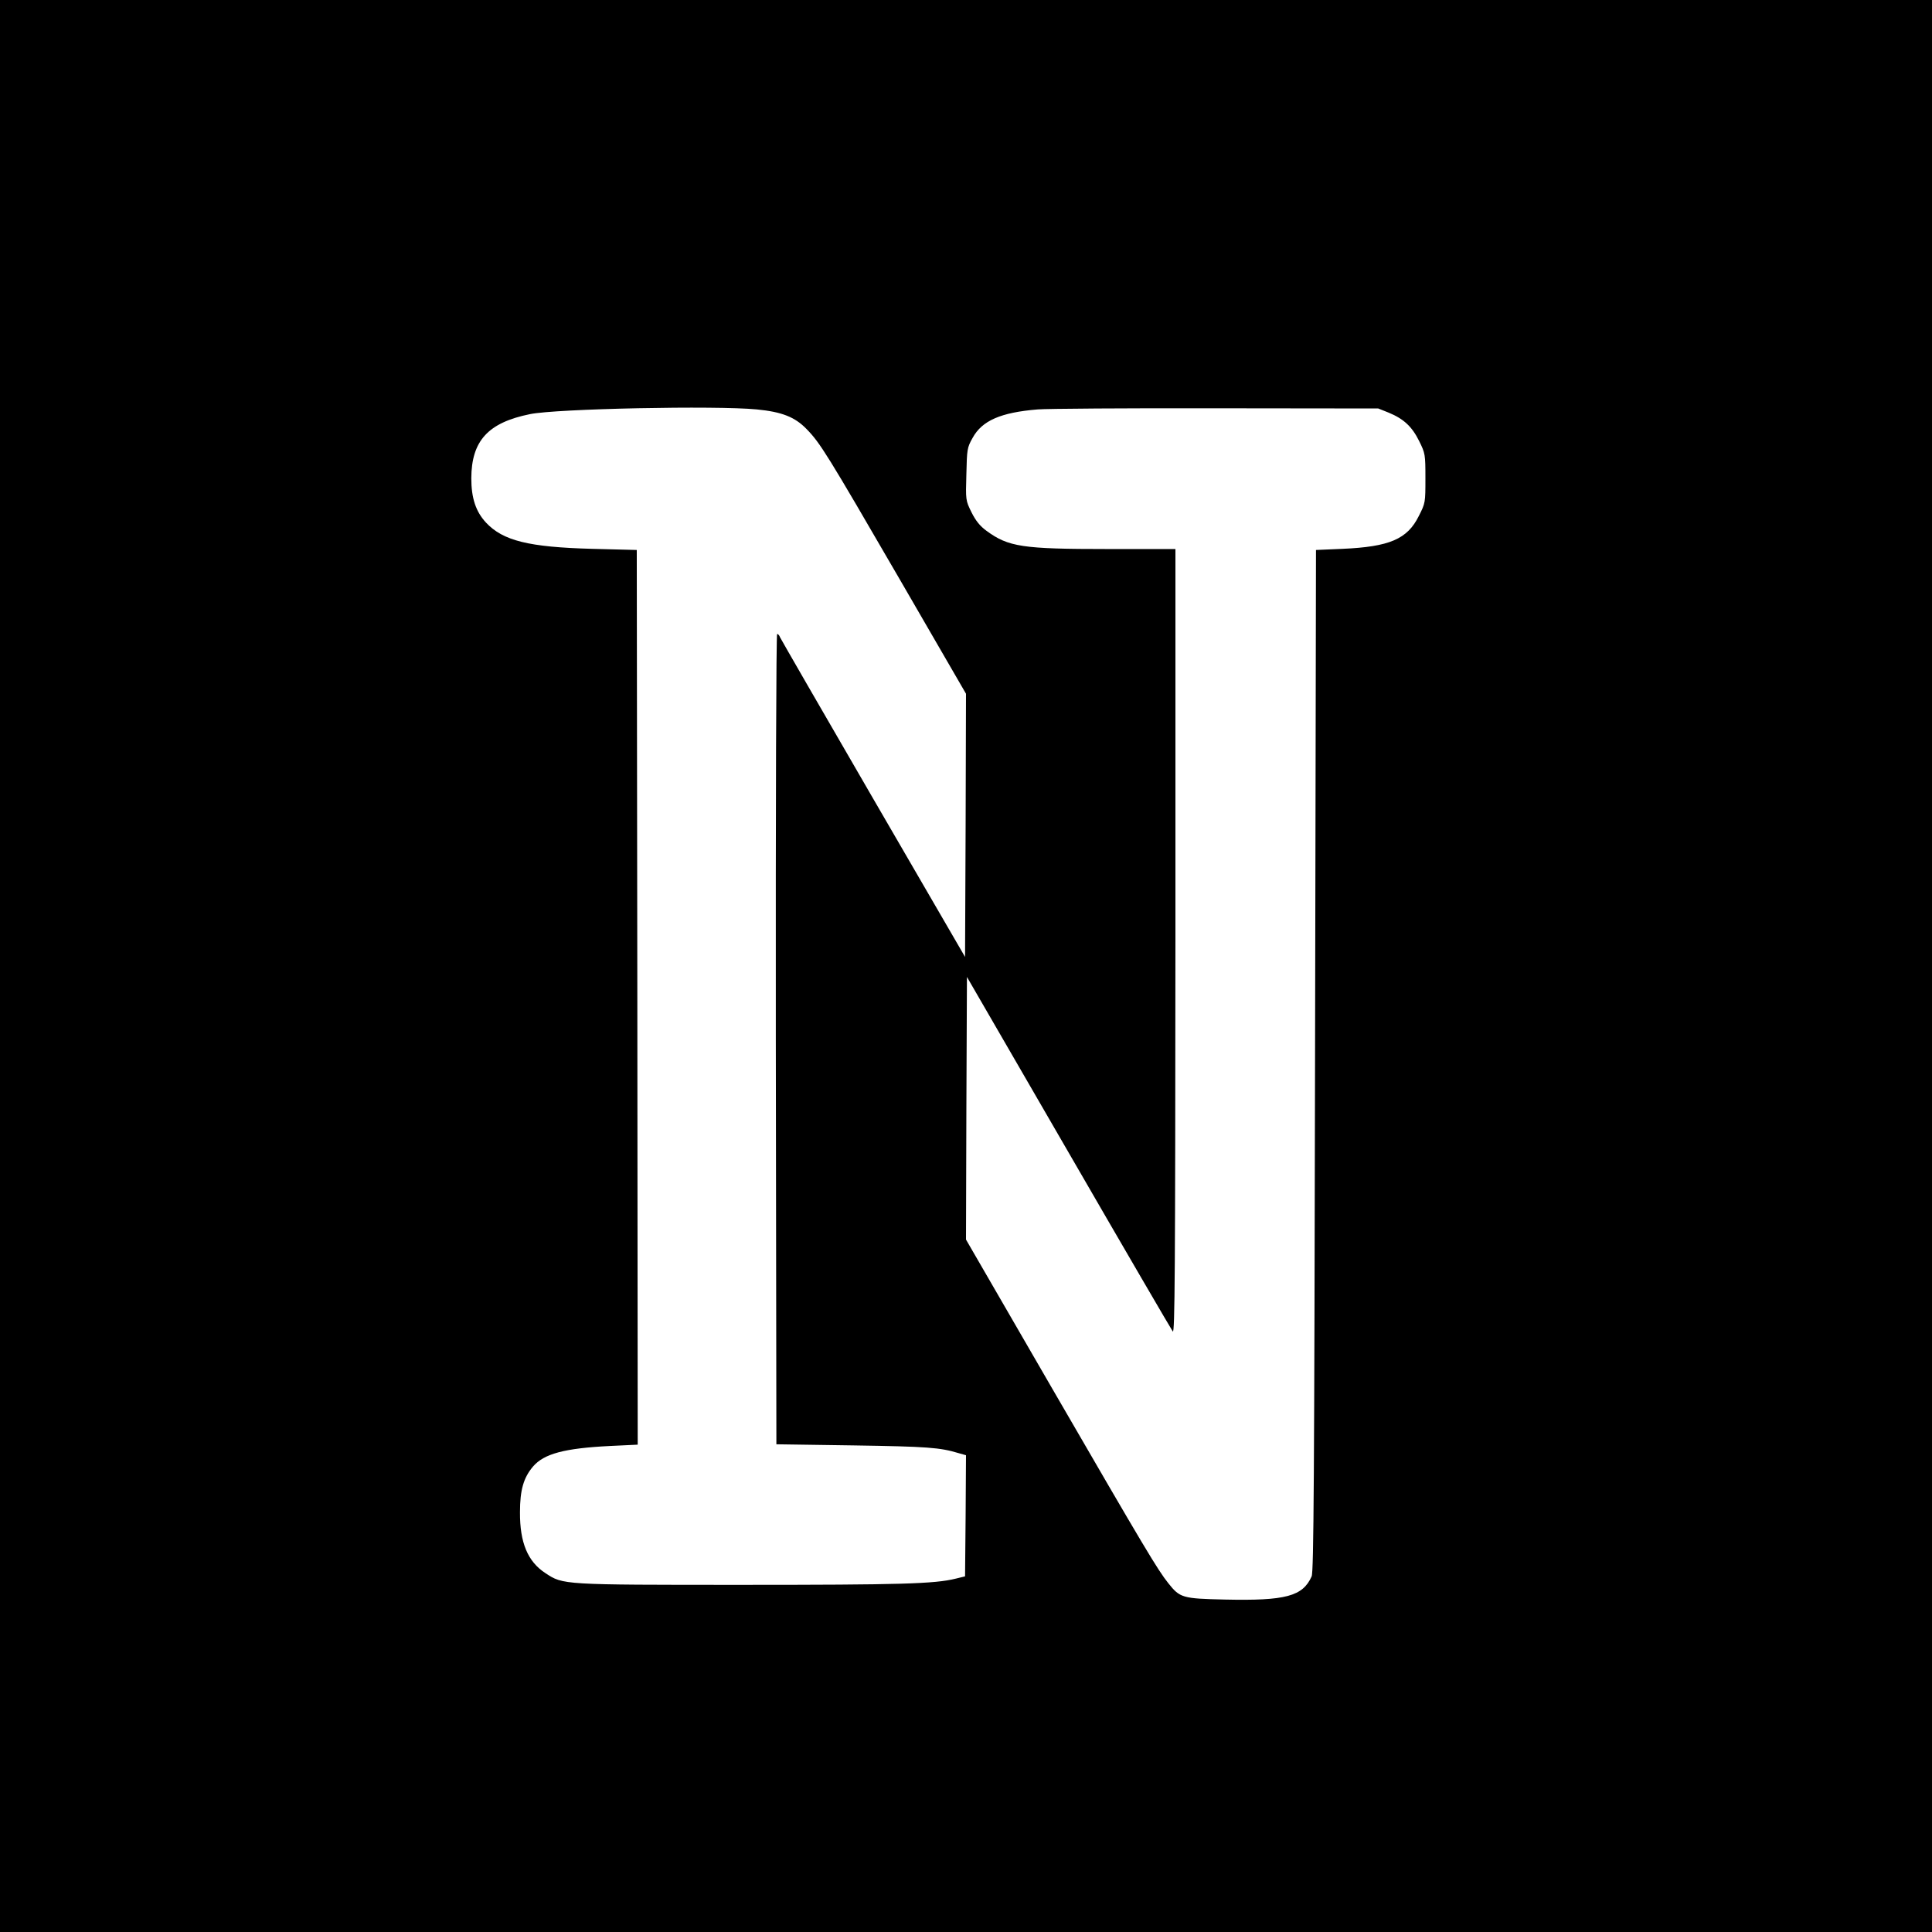
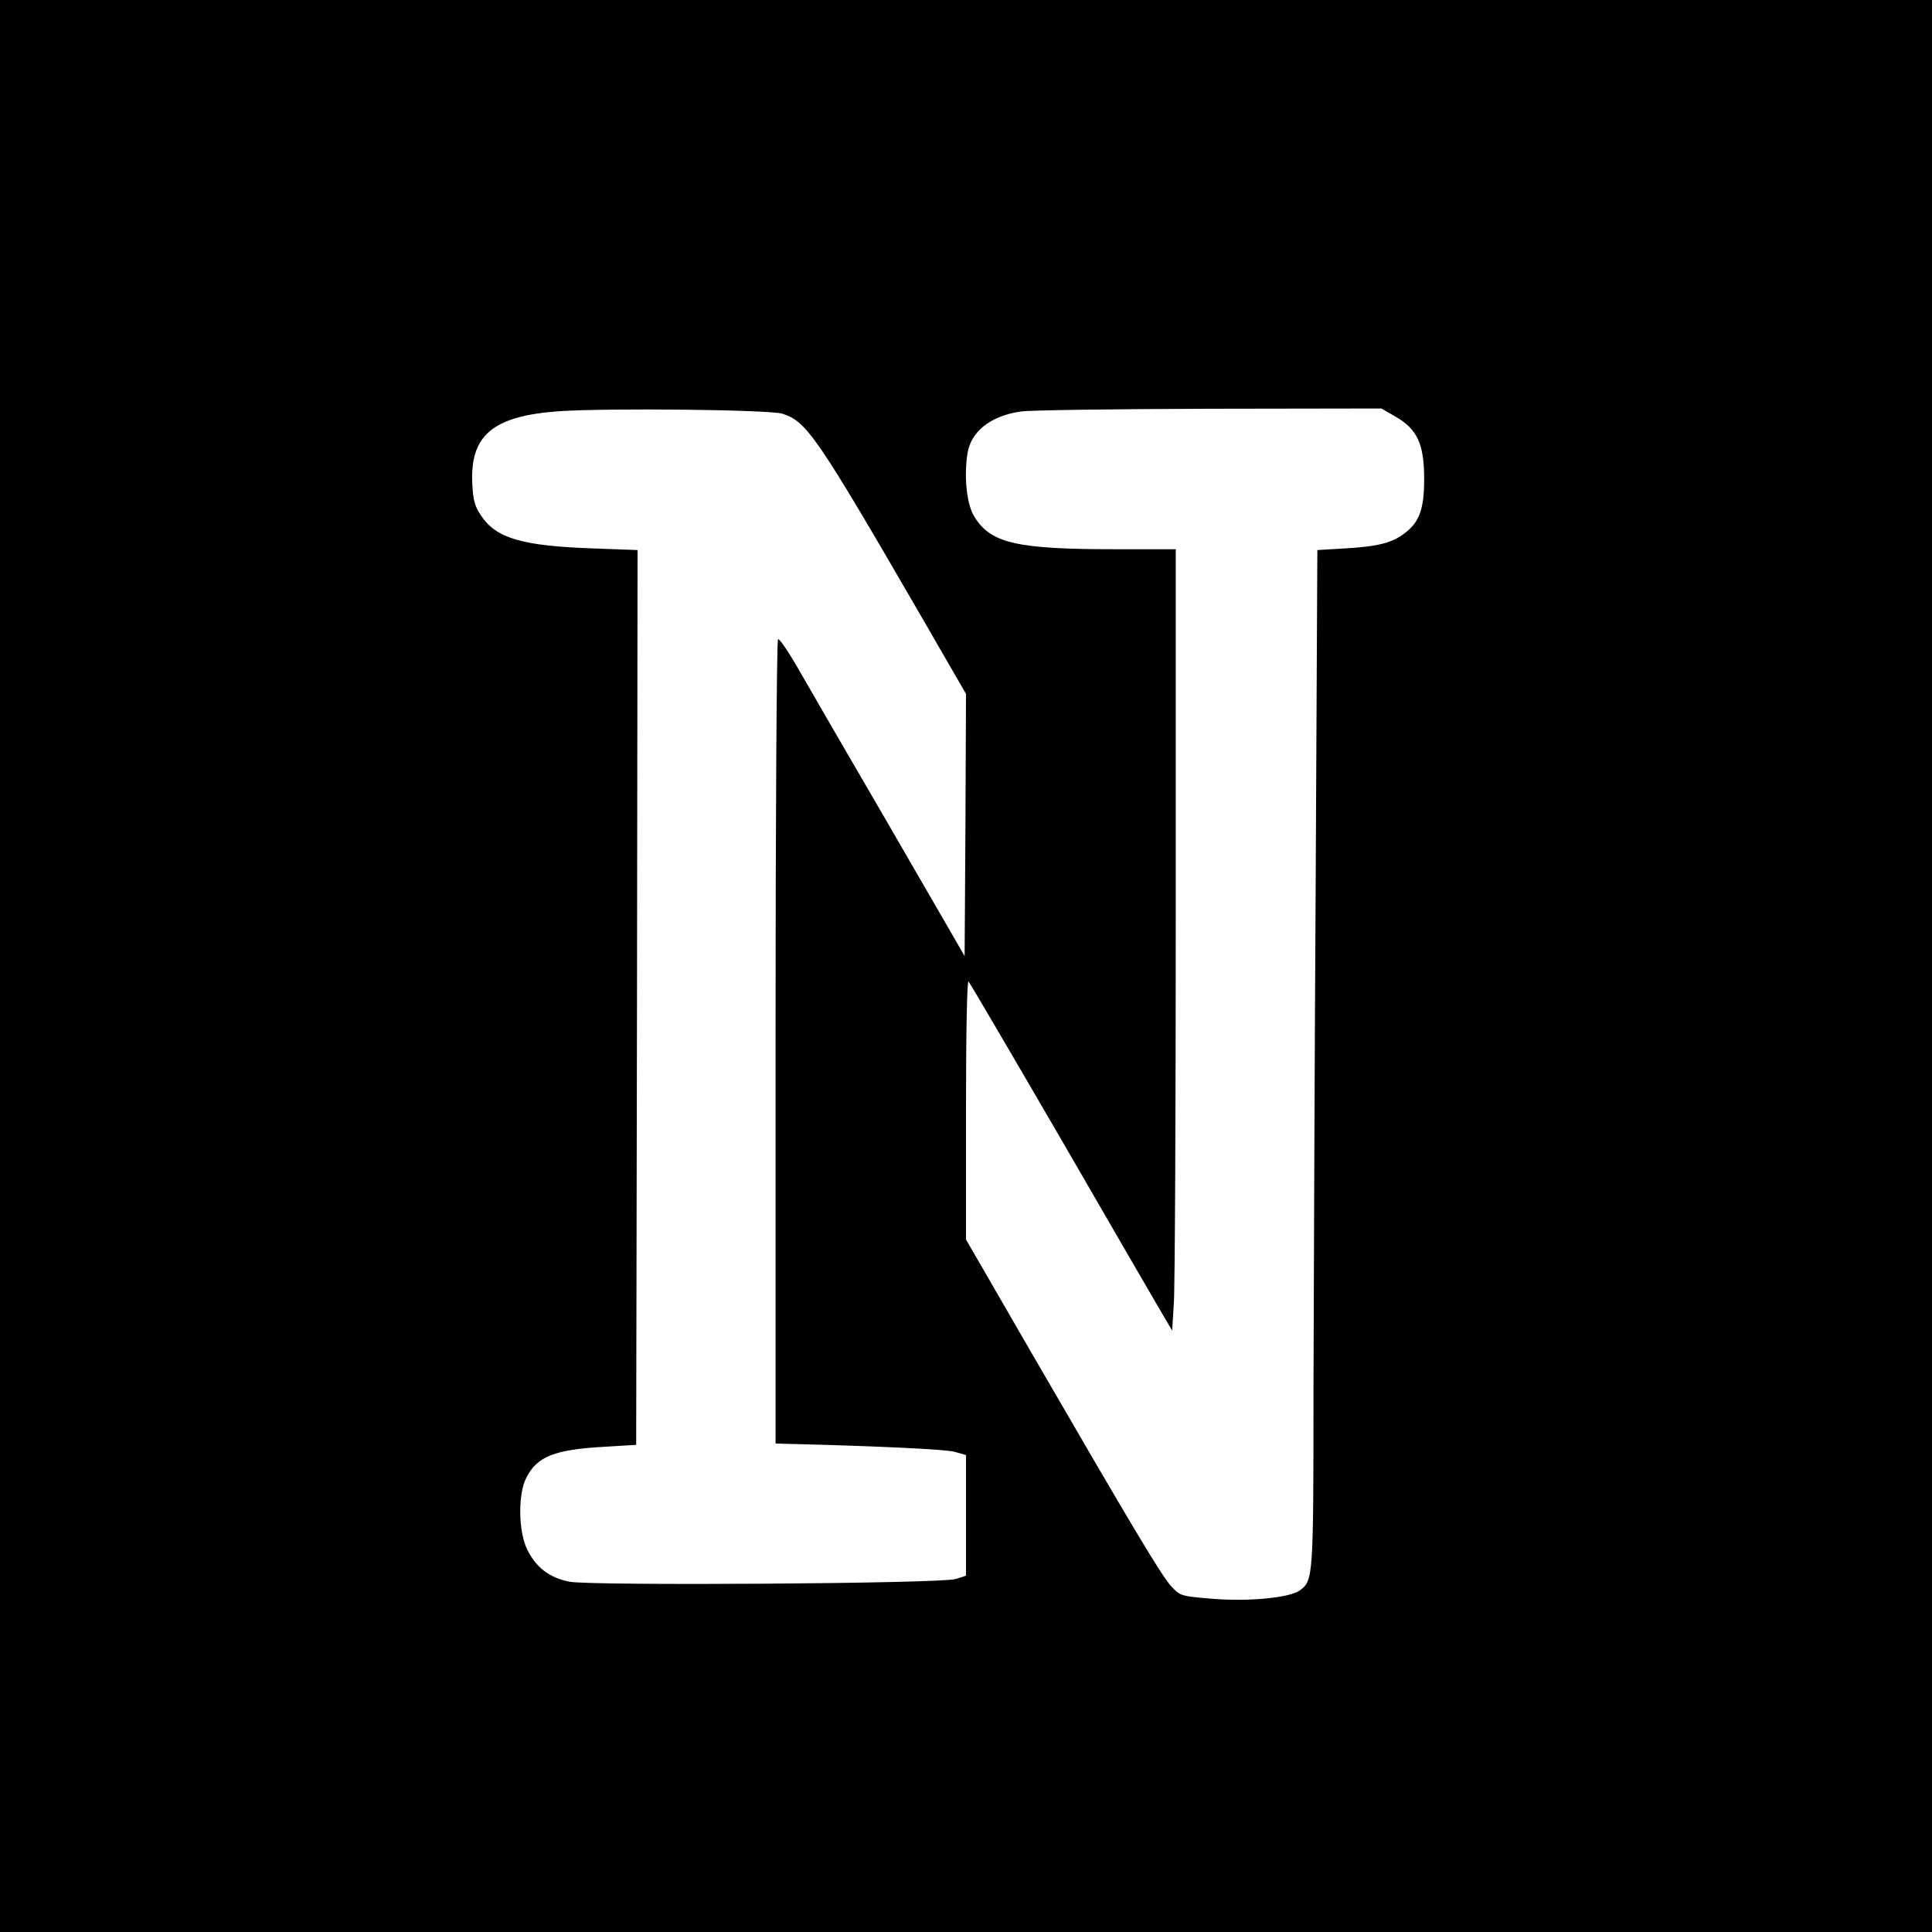
- <svg xmlns="http://www.w3.org/2000/svg" version="1" width="1365.333" height="1365.333" viewBox="0 0 1024 1024">
-   <path d="M0 512v512h1024V0H0v512zm401.1-295c13.3 1.3 20.2 4 26.4 10.4 7.3 7.5 10.7 13 49.4 79.7l35.1 60.6-.2 69.8-.3 69.7-48.7-83.9c-26.8-46.2-49-84.7-49.4-85.6-.3-.9-1-1.7-1.5-1.7s-.8 88.8-.7 214.7l.3 214.8 41 .6c39.1.6 45.7 1.1 55.6 4.1l3.9 1.1-.2 32.1-.3 32.1-4.9 1.2c-11.2 2.8-29.3 3.3-113.6 3.3-95.3 0-94.5 0-103.9-6.2-9.4-6.1-13.6-16.2-13.5-32.3 0-11.8 1.9-18.3 6.9-24.2 5.8-6.8 16.7-9.7 40.8-10.9l14.7-.7-.2-237.1-.3-237.1-23.5-.6c-33.8-.9-47.4-4.3-56.4-13.9-5.4-5.8-7.8-13-7.8-23.5.1-19.9 8.9-29.5 31.1-34 14-2.9 98.6-4.6 120.2-2.5zm334.9 1.7c8 3.3 12.4 7.4 16.2 15.1 3.2 6.5 3.3 7 3.3 19.7 0 12.9 0 13.1-3.5 20-6.1 12.3-15.6 16.3-40.5 17.4l-14 .6L697 562c-.4 220.7-.7 271.1-1.8 273.5-4.7 10.6-13.8 13-45.9 12.3-22.7-.5-23.9-.9-30.1-8.7-5.7-7.2-11.6-17-61.6-103.3L512 657l.2-69.6.3-69.6 53.9 93.1c29.6 51.2 54.5 93.9 55.2 94.8 1.1 1.5 1.3-31.7 1.4-206.5V291h-35.9c-45.2 0-52.6-1.1-64.3-9.7-3.4-2.5-5.6-5.2-7.9-9.8-3.1-6.3-3.1-6.4-2.7-20.2.3-13.1.4-14.1 3.3-19.2 5-9.2 15-13.5 34.5-15.1 4.7-.4 47.2-.7 94.5-.6l86 .1 5.5 2.2z" />
+ <svg xmlns="http://www.w3.org/2000/svg" version="1.0" width="700pt" height="700pt" viewBox="0 0 700 700" preserveAspectRatio="xMidYMid meet">
+   <g transform="translate(0,700) scale(0.1,-0.1)" fill="#000000" stroke="none">
+     <path d="M0 3500 l0 -3500 3500 0 3500 0 0 3500 0 3500 -3500 0 -3500 0 0 -3500z m2835 2001 c88 -28 125 -82 509 -745 l156 -270 -2 -475 -3 -475 -266 460 c-147 252 -297 512 -334 576 -37 65 -71 115 -76 112 -5 -3 -9 -636 -9 -1460 l0 -1454 28 -1 c336 -8 586 -20 620 -29 l42 -12 0 -219 0 -218 -37 -12 c-52 -17 -1314 -25 -1399 -10 -72 14 -120 50 -153 115 -33 65 -35 203 -4 262 39 77 102 102 282 112 l116 7 3 1621 2 1621 -162 6 c-257 9 -351 37 -405 119 -23 34 -29 55 -32 119 -7 173 76 242 314 259 174 12 762 6 810 -9z m2222 -11 c78 -45 103 -99 103 -225 0 -110 -17 -157 -72 -198 -45 -34 -95 -47 -214 -54 l-101 -6 -6 -1200 c-4 -660 -7 -1489 -8 -1841 0 -684 -1 -692 -49 -728 -38 -28 -192 -42 -326 -30 -105 9 -108 10 -140 44 -36 39 -146 224 -503 840 l-241 417 0 473 c0 284 4 468 9 462 5 -5 155 -261 334 -569 178 -308 342 -591 364 -628 l40 -68 6 98 c4 54 7 691 7 1416 l0 1317 -217 0 c-357 0 -451 21 -511 115 -29 44 -40 144 -27 230 12 81 83 138 193 154 31 5 338 9 682 10 l625 1 52 -30z" />
+   </g>
</svg>
